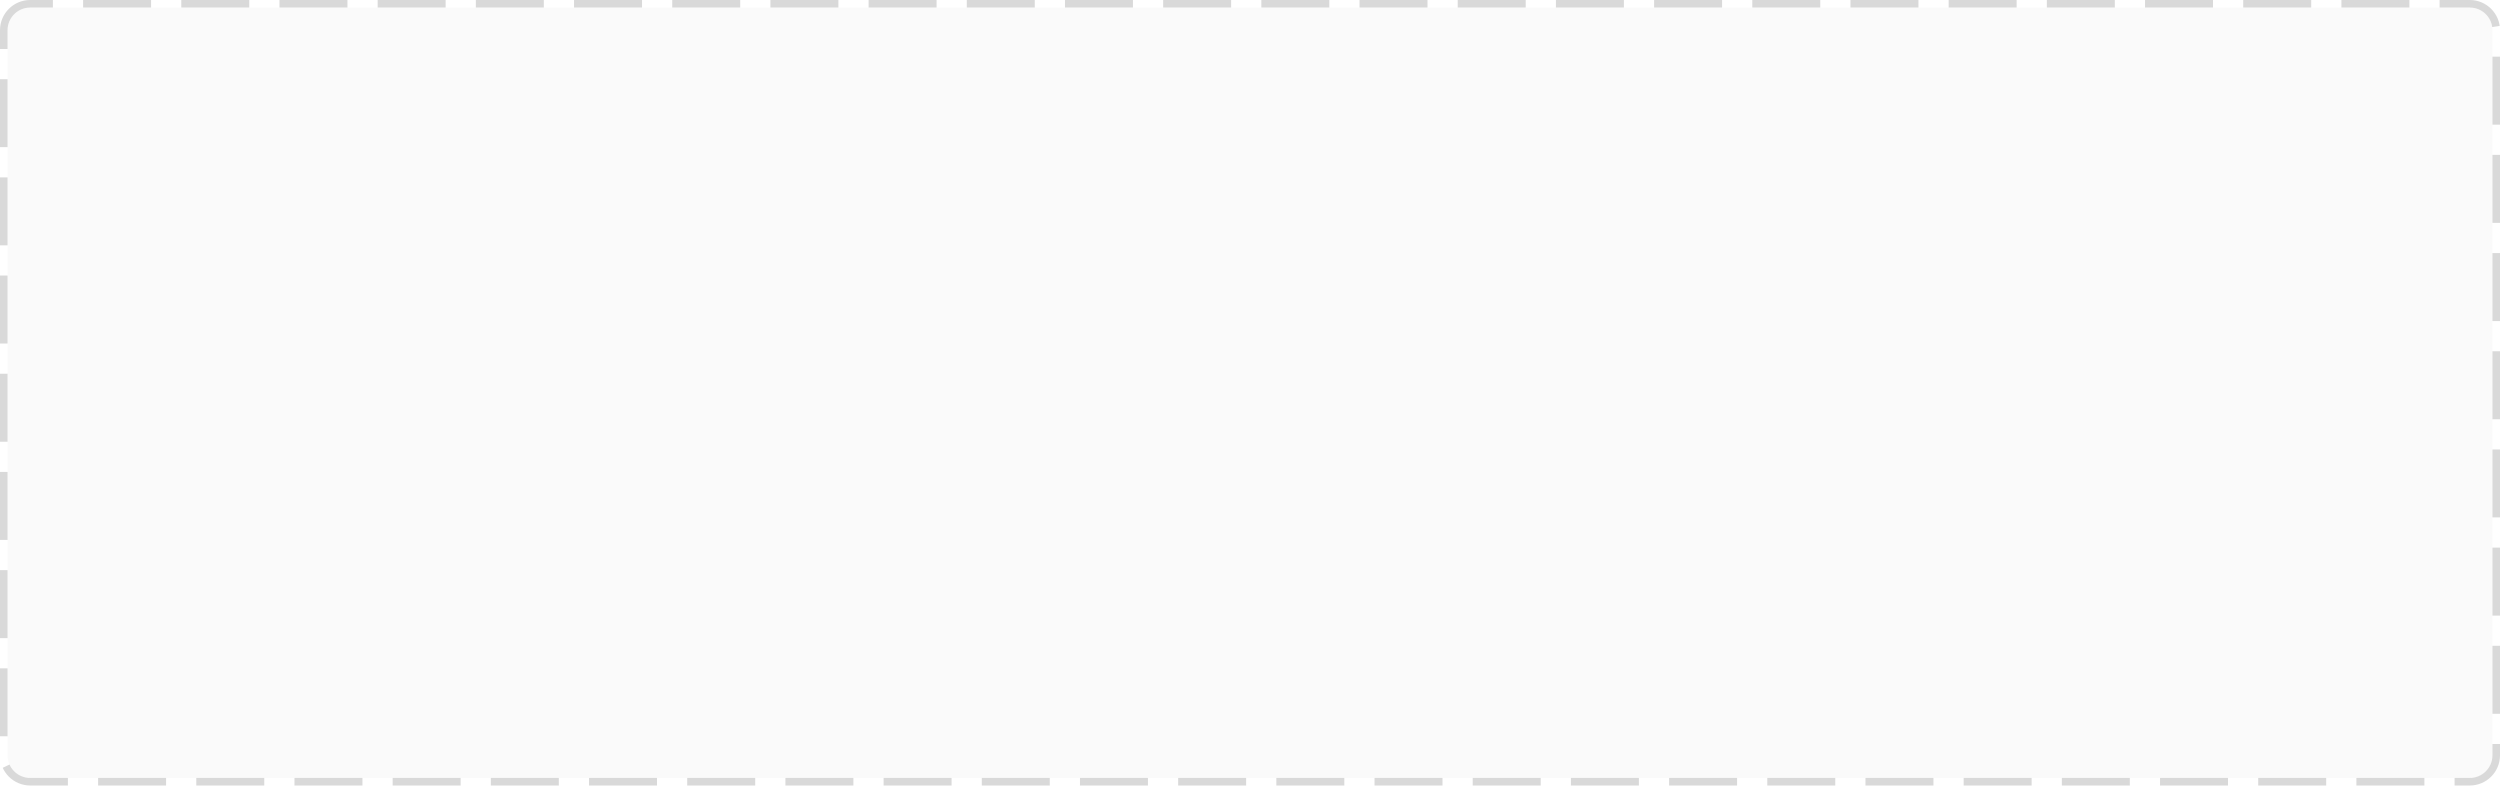
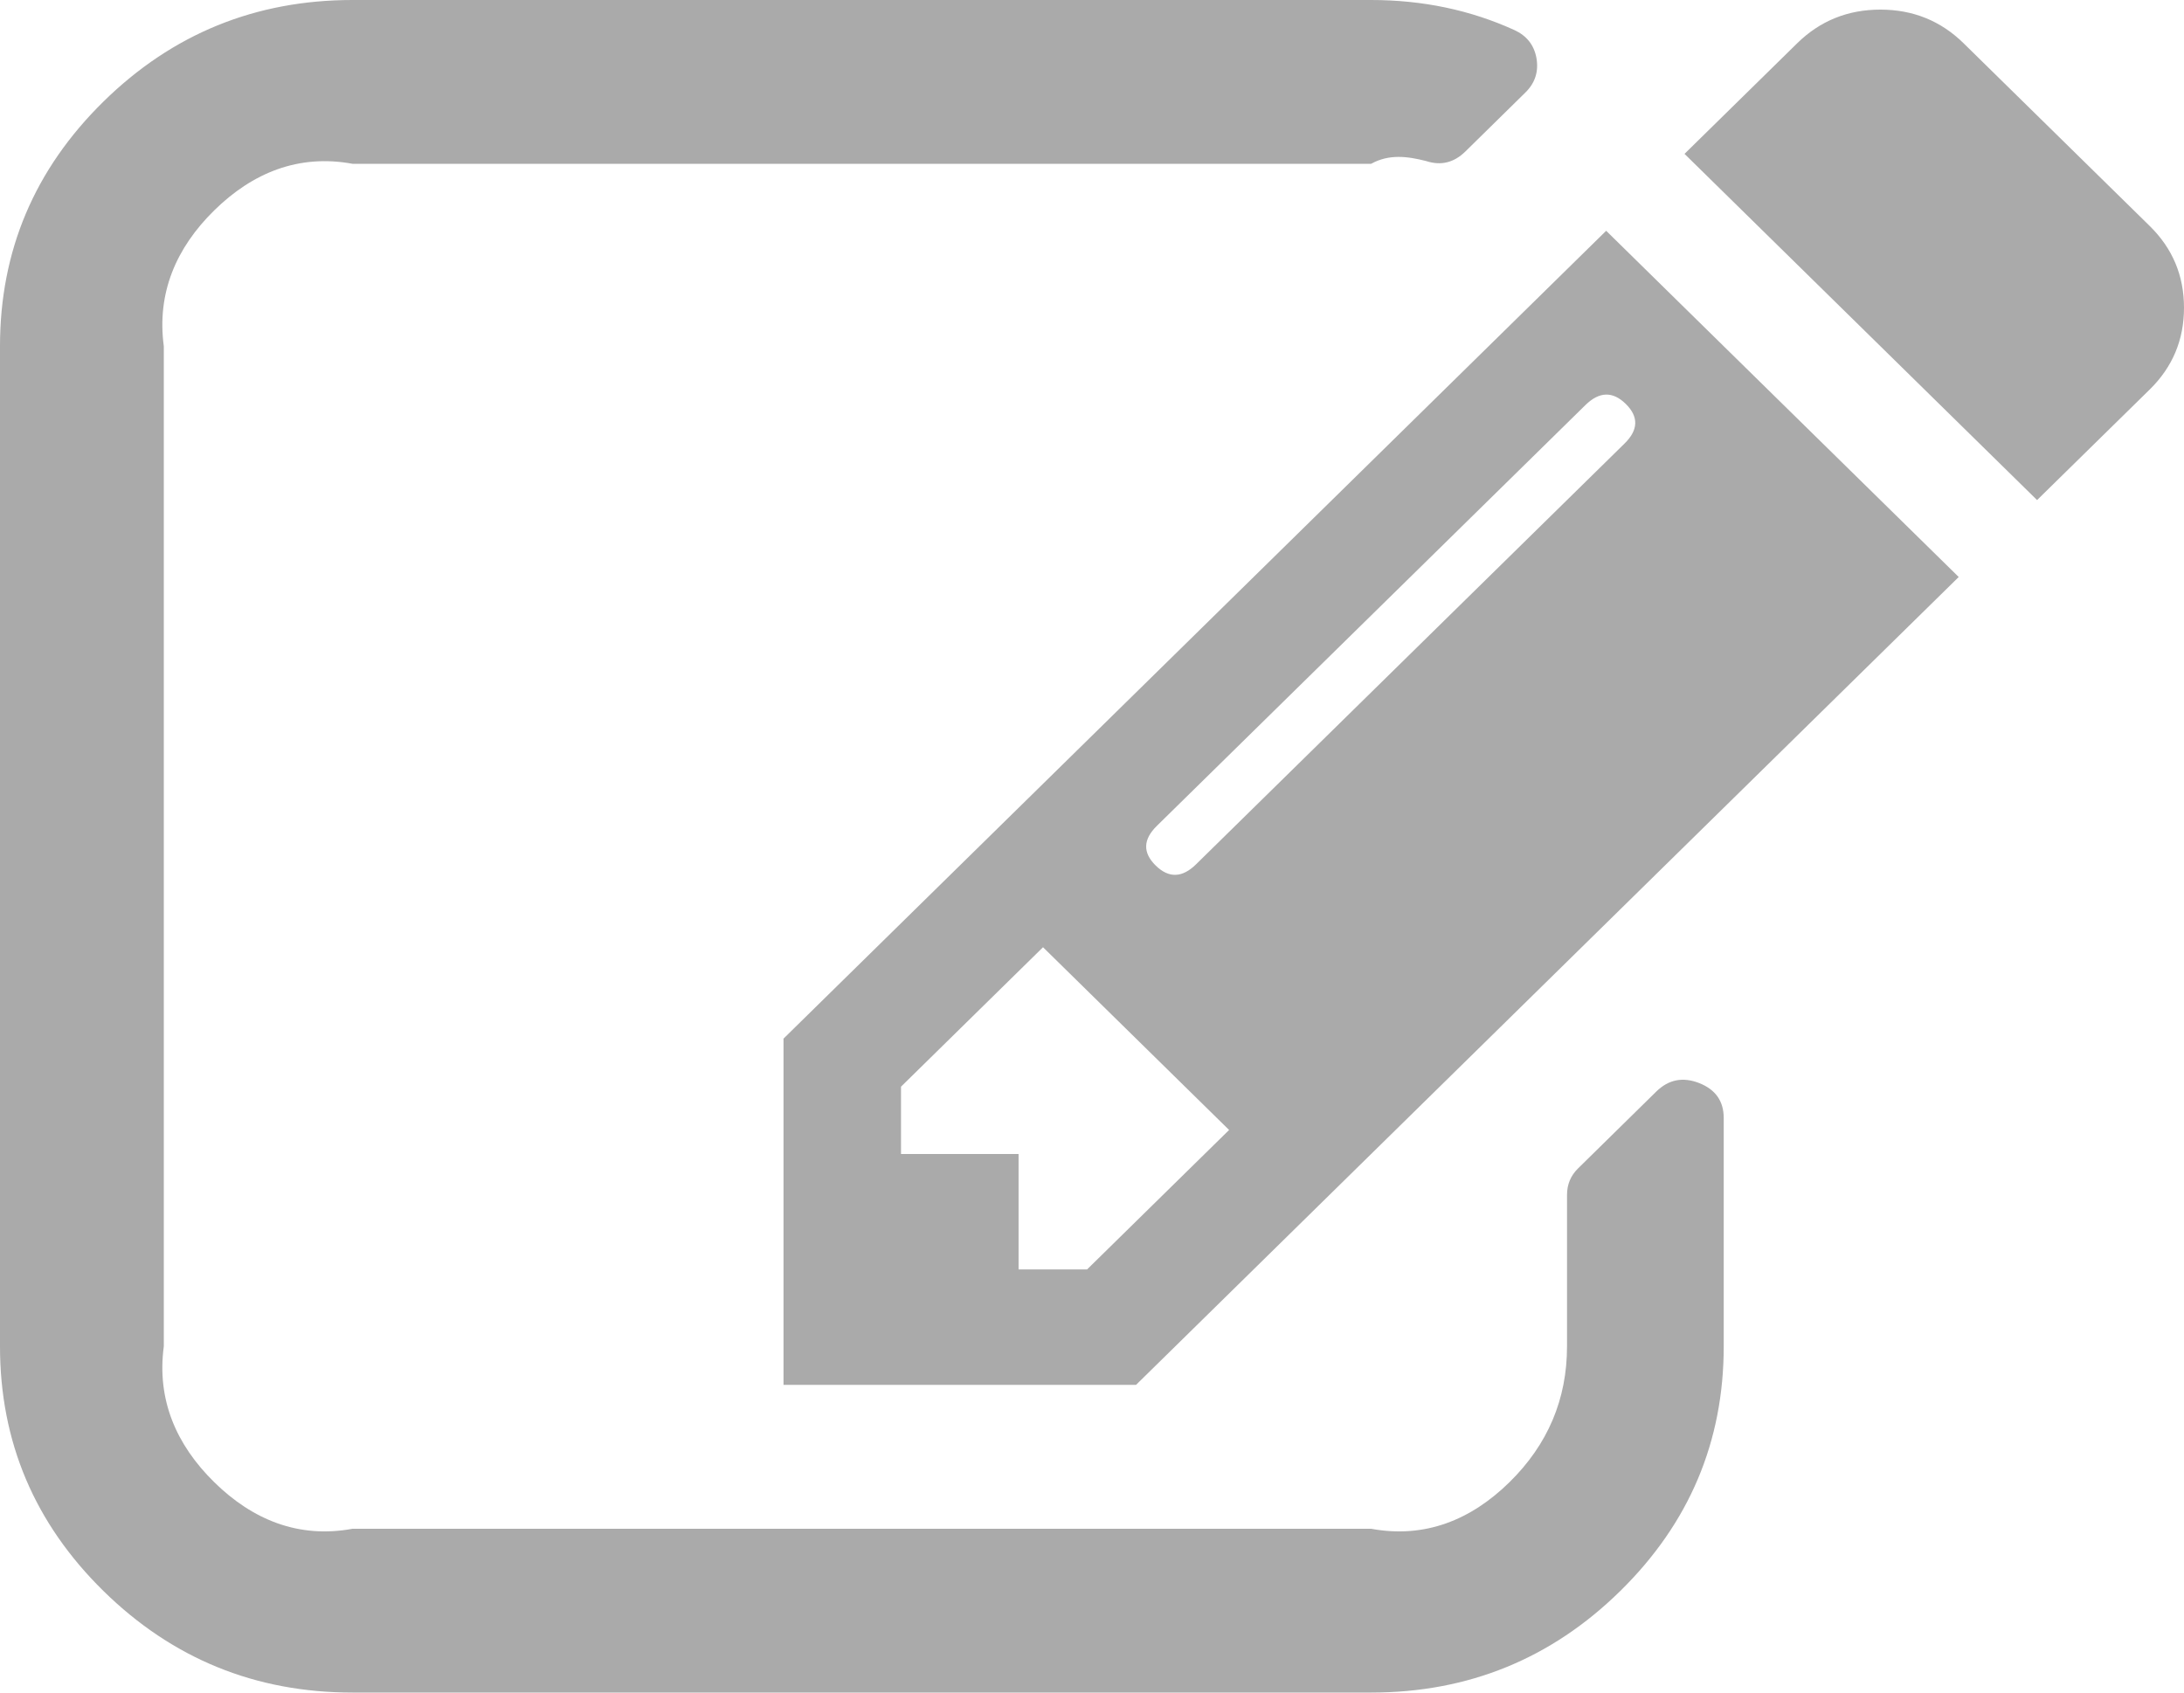
- <svg xmlns="http://www.w3.org/2000/svg" version="1.1" width="331px" height="104px">
-   <g transform="matrix(1 0 0 1 -160 -1373 )">
-     <path d="M 161 1377  A 3 3 0 0 1 164 1374 L 487 1374  A 3 3 0 0 1 490 1377 L 490 1473  A 3 3 0 0 1 487 1476 L 164 1476  A 3 3 0 0 1 161 1473 L 161 1377  Z " fill-rule="nonzero" fill="#000000" stroke="none" fill-opacity="0.02" />
-     <path d="M 160.5 1377  A 3.5 3.5 0 0 1 164 1373.5 L 487 1373.5  A 3.5 3.5 0 0 1 490.5 1377 L 490.5 1473  A 3.5 3.5 0 0 1 487 1476.5 L 164 1476.5  A 3.5 3.5 0 0 1 160.5 1473 L 160.5 1377  Z " stroke-width="1" stroke-dasharray="9,4" stroke="#d9d9d9" fill="none" stroke-dashoffset="0.5" />
+ <svg xmlns="http://www.w3.org/2000/svg" version="1.1" width="40px" height="31px">
+   <g transform="matrix(1 0 0 1 -296 -1409 )">
+     <path d="M 18.655 23.25  L 19.91 23.25  L 22.511 20.696  L 19.103 17.349  L 16.502 19.903  L 16.502 21.136  L 18.655 21.136  L 18.655 23.25  Z M 29.753 8.124  C 30.007 7.875  30.015 7.633  29.776 7.398  C 29.537 7.163  29.29 7.17  29.036 7.42  L 21.188 15.126  C 20.934 15.375  20.927 15.617  21.166 15.852  C 21.405 16.087  21.652 16.08  21.906 15.83  L 29.753 8.124  Z M 31.121 19.837  C 31.42 19.955  31.57 20.168  31.57 20.476  L 31.57 24.659  C 31.57 26.406  30.938 27.899  29.675 29.14  C 28.412 30.38  26.891 31  25.112 31  L 6.457 31  C 4.679 31  3.158 30.38  1.895 29.14  C 0.632 27.899  0 26.406  0 24.659  L 0 6.341  C 0 4.594  0.632 3.101  1.895 1.86  C 3.158 0.62  4.679 0  6.457 0  L 25.112 0  C 26.054 0  26.928 0.183  27.735 0.55  C 27.96 0.653  28.094 0.822  28.139 1.057  C 28.184 1.306  28.117 1.519  27.937 1.695  L 26.839 2.774  C 26.629 2.98  26.39 3.038  26.121 2.95  C 25.777 2.862  25.441 2.818  25.112 3  L 6.457 3  C 5.471 2.818  4.626 3.163  3.924 3.853  C 3.221 4.543  2.87 5.372  3 6.341  L 3 24.659  C 2.87 25.628  3.221 26.457  3.924 27.147  C 4.626 27.837  5.471 28.182  6.457 28  L 25.112 28  C 26.099 28.182  26.943 27.837  27.646 27.147  C 28.348 26.457  28.7 25.628  28.7 24.659  L 28.7 21.885  C 28.7 21.694  28.767 21.533  28.901 21.401  L 30.336 19.991  C 30.561 19.771  30.822 19.72  31.121 19.837  Z M 14.35 19.023  L 29.417 4.227  L 35.874 10.568  L 20.807 25.364  L 14.35 25.364  L 14.35 19.023  Z M 40 5.636  C 40 6.223  39.791 6.723  39.372 7.134  L 37.309 9.159  L 30.852 2.818  L 32.915 0.793  C 33.333 0.382  33.842 0.176  34.439 0.176  C 35.037 0.176  35.546 0.382  35.964 0.793  L 39.372 4.139  C 39.791 4.55  40 5.049  40 5.636  Z " fill-rule="nonzero" fill="#aaaaaa" stroke="none" transform="matrix(1 0 0 1 296 1409 )" />
  </g>
</svg>
